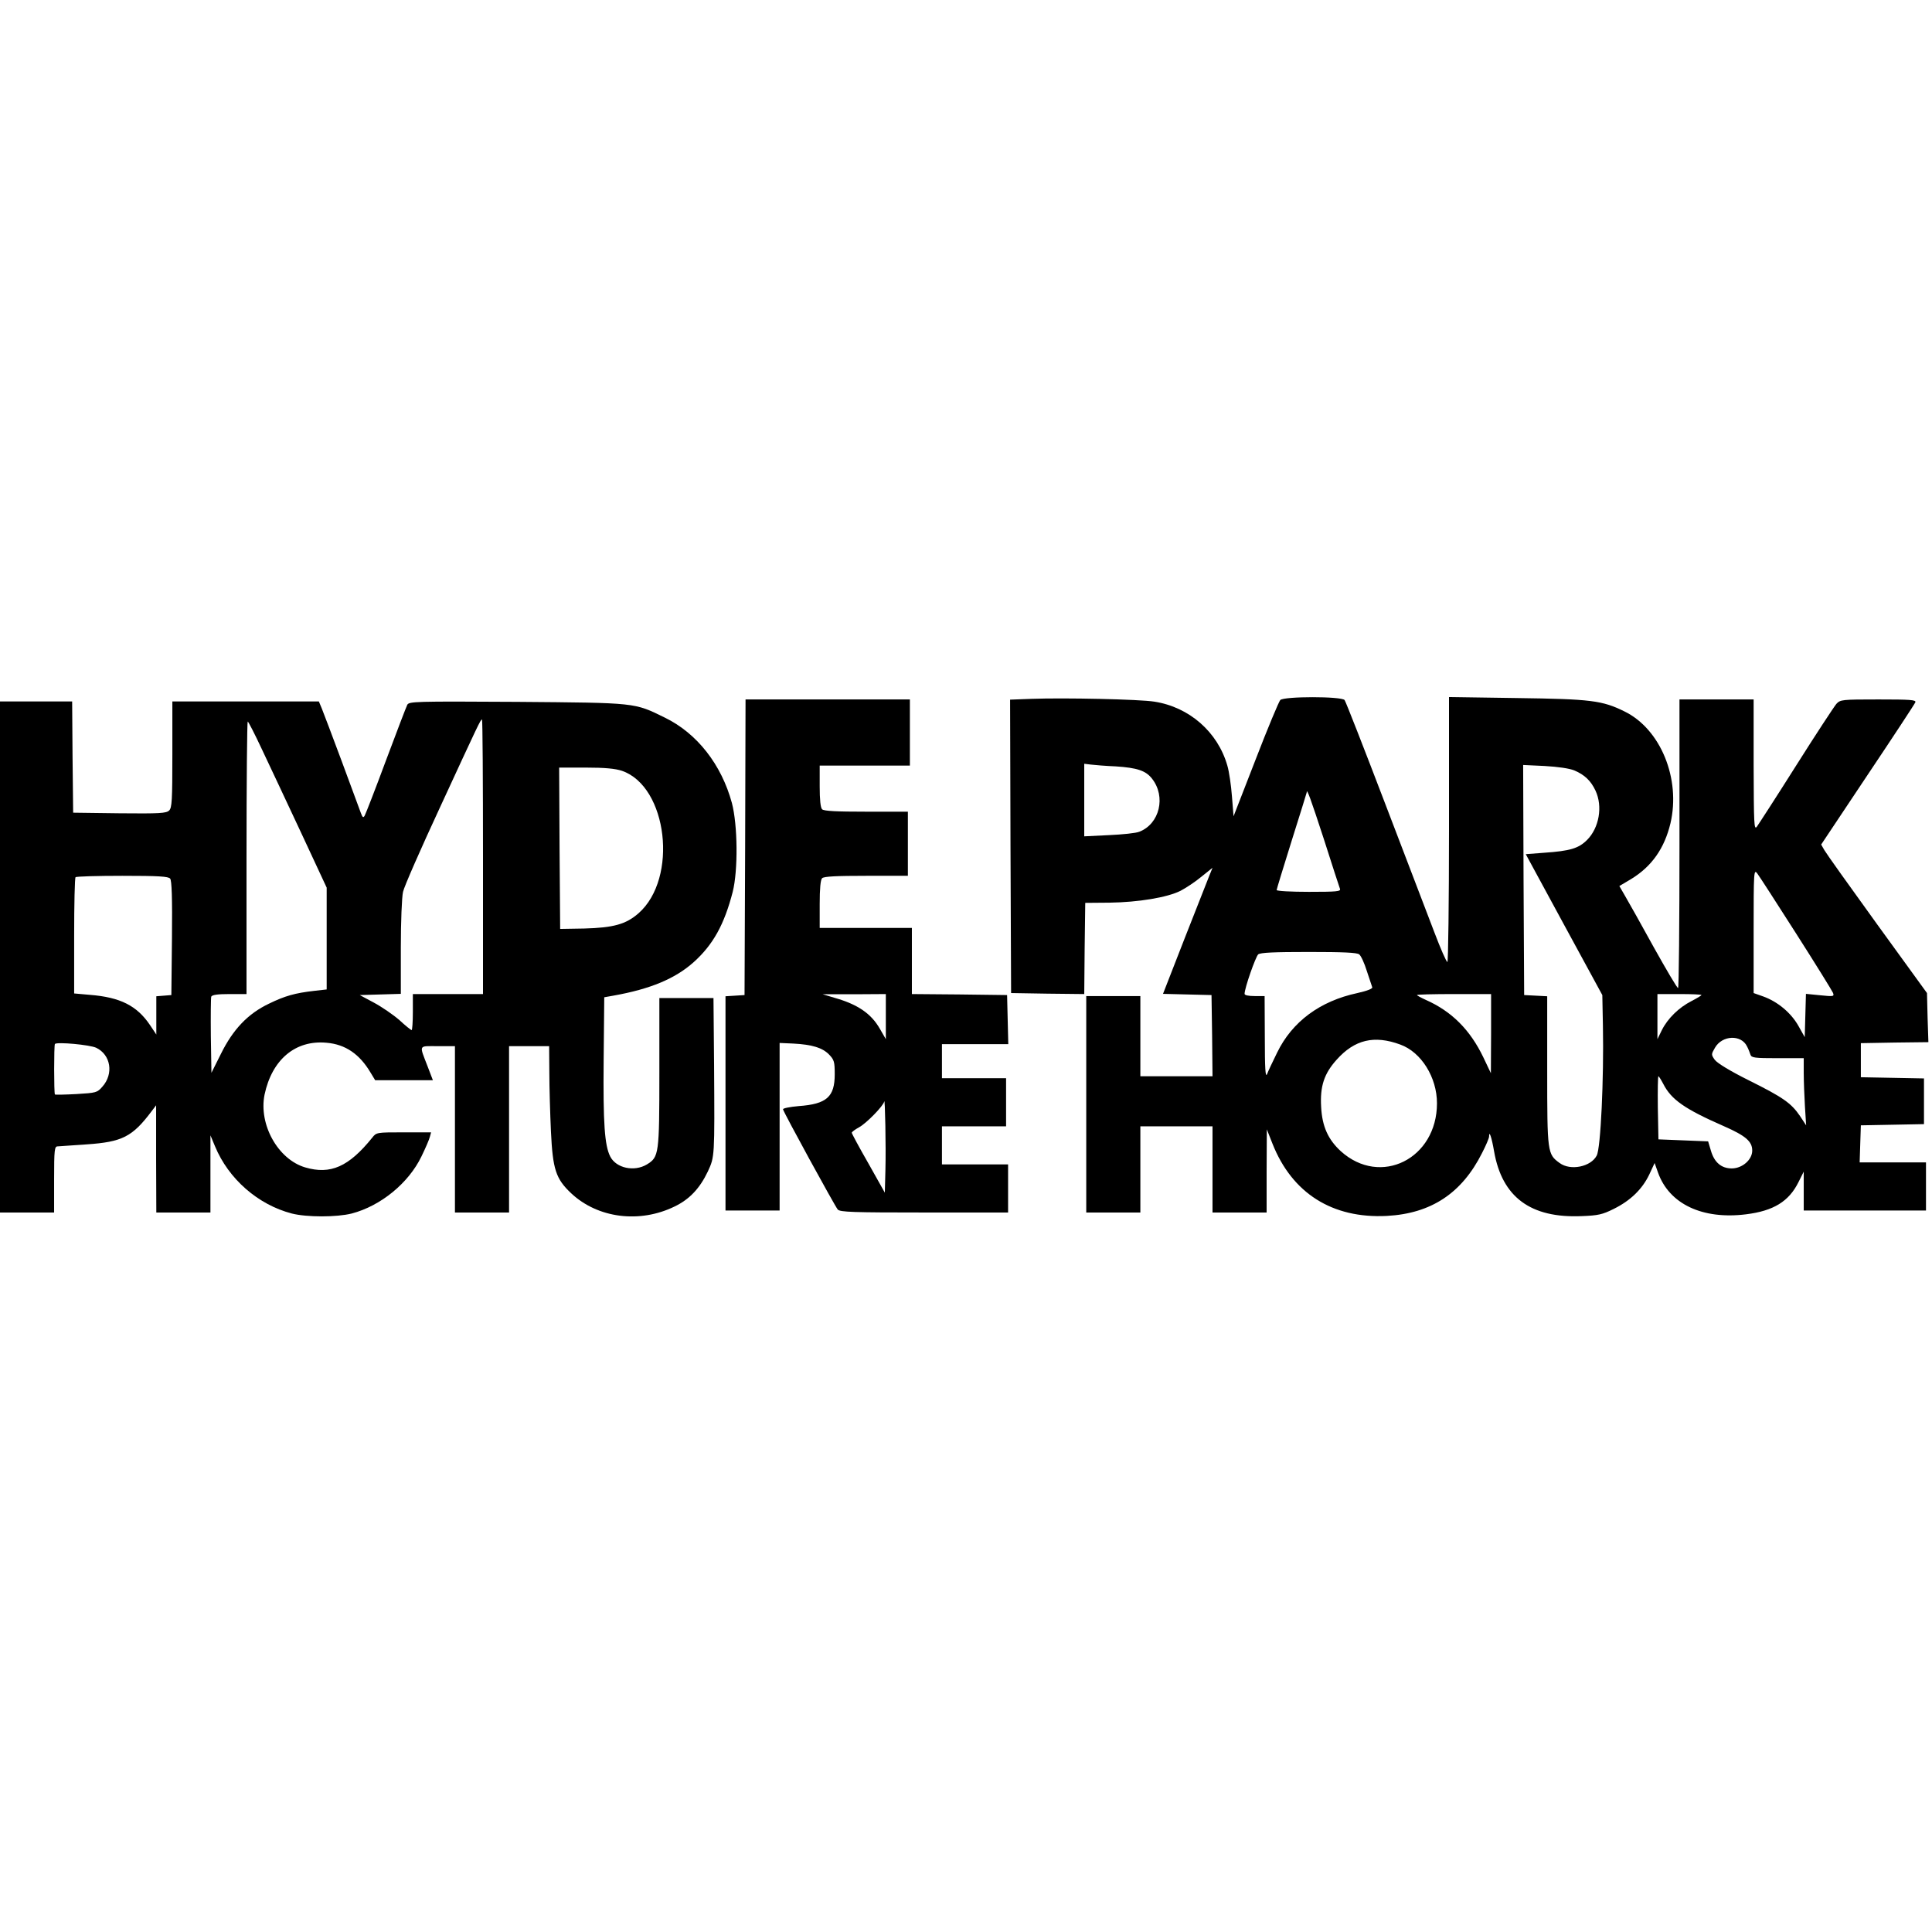
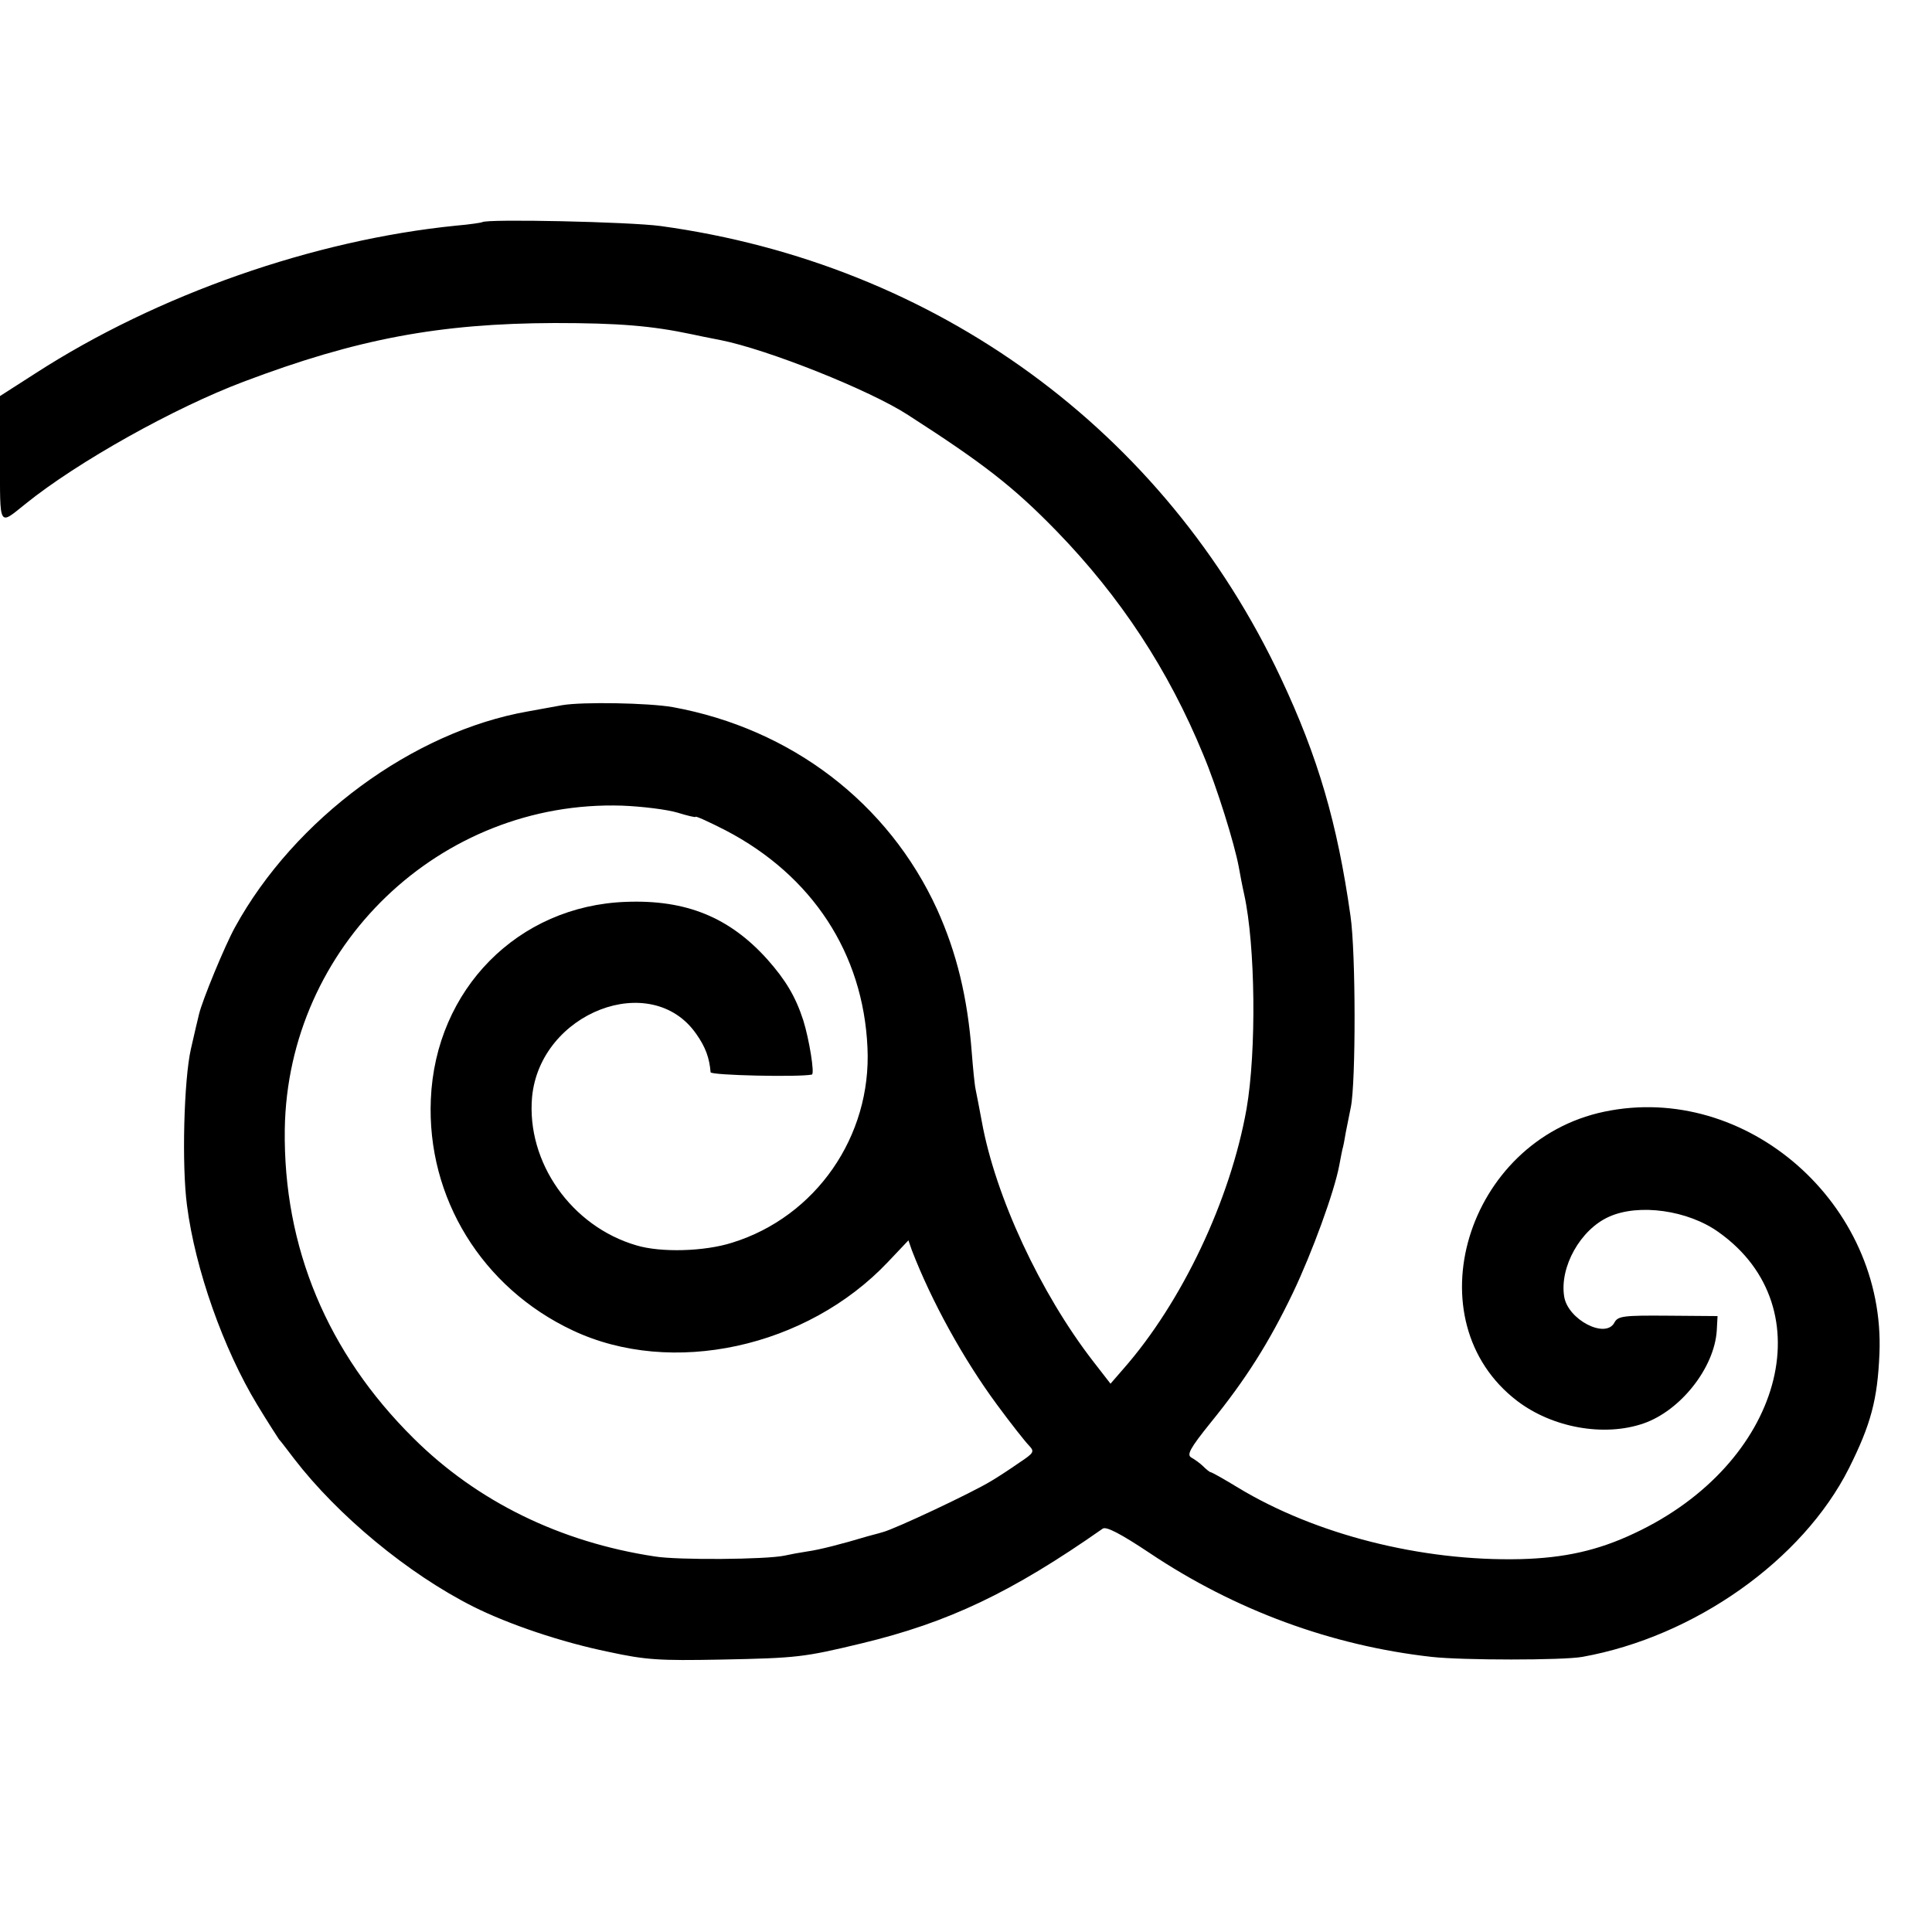
- <svg xmlns="http://www.w3.org/2000/svg" version="1.0" width="964pt" height="964pt" viewBox="0 0 964 964" preserveAspectRatio="xMidYMid meet">
-   <g transform="translate(0,964) scale(0.1,-0.1)" fill="#000000" stroke="none">
-     <path d="M5147 6153 l-107 -4 2 -732 3 -732 182 -3 183 -2 2 227 3 228 120 1 c146 2 289 26 355 59 27 14 74 45 104 70 l56 45 -15 -37 c-8 -21 -64 -163 -124 -315 l-108 -277 121 -3 121 -3 3 -202 2 -203 -180 0 -180 0 0 200 0 200 -135 0 -135 0 0 -540 0 -540 135 0 135 0 0 215 0 215 180 0 180 0 0 -215 0 -215 135 0 135 0 0 208 1 207 28 -71 c98 -248 299 -375 571 -361 221 12 374 113 475 314 19 37 35 74 35 82 0 34 13 -4 25 -74 40 -229 183 -334 437 -323 82 3 104 8 160 36 83 41 142 98 177 171 l27 58 17 -48 c56 -157 222 -235 439 -208 137 17 214 64 262 161 l26 52 0 -97 0 -97 305 0 305 0 0 120 0 120 -165 0 -166 0 3 93 3 92 158 3 157 3 0 114 0 114 -157 3 -158 3 0 85 0 85 168 3 169 2 -4 123 -3 122 -248 342 c-136 188 -255 355 -264 371 l-16 28 232 348 c128 191 235 354 238 362 4 12 -25 14 -184 14 -184 0 -190 -1 -210 -22 -11 -13 -102 -151 -201 -308 -99 -157 -188 -294 -196 -305 -14 -18 -15 11 -16 308 l0 327 -185 0 -185 0 0 -720 c0 -396 -3 -720 -7 -720 -5 0 -59 92 -121 203 -61 111 -125 225 -142 254 l-30 52 59 35 c103 63 166 153 196 278 52 222 -49 470 -229 558 -111 55 -168 62 -538 67 l-338 5 0 -661 c0 -364 -4 -661 -8 -661 -5 0 -34 66 -65 148 -31 81 -142 372 -247 646 -105 275 -195 505 -201 513 -16 19 -302 19 -321 0 -7 -8 -63 -141 -123 -297 l-110 -283 -8 99 c-4 54 -14 124 -23 154 -48 168 -190 292 -364 319 -74 12 -450 20 -613 14z m421 -337 c105 -7 149 -21 180 -61 71 -90 38 -226 -63 -265 -16 -7 -85 -14 -152 -17 l-123 -6 0 181 0 181 33 -4 c17 -2 74 -7 125 -9z m2287 -20 c52 -22 83 -52 106 -101 37 -79 18 -186 -42 -246 -42 -42 -84 -55 -215 -64 l-91 -7 191 -352 191 -351 3 -155 c5 -262 -11 -610 -31 -646 -29 -56 -131 -77 -185 -37 -61 44 -62 52 -62 460 l0 372 -57 3 -58 3 -3 574 -2 574 107 -5 c68 -4 123 -12 148 -22z m-1250 -341 c41 -129 78 -242 81 -250 5 -13 -16 -15 -155 -15 -89 0 -161 4 -161 9 0 4 34 115 75 246 41 130 75 239 75 241 0 24 20 -32 85 -231z m2357 -473 c97 -152 180 -286 184 -296 7 -18 3 -19 -64 -12 l-71 7 -3 -108 -3 -108 -32 57 c-37 65 -103 120 -175 146 l-48 17 0 310 c0 298 1 309 18 287 10 -13 97 -148 194 -300z m-2180 -104 c9 -7 26 -44 38 -83 13 -38 25 -75 27 -81 3 -7 -25 -18 -74 -29 -187 -40 -326 -143 -401 -298 -22 -45 -45 -93 -50 -107 -8 -18 -11 29 -11 183 l-1 207 -50 0 c-30 0 -50 4 -50 11 0 29 55 185 68 197 12 9 78 12 252 12 174 0 240 -3 252 -12z m658 -395 l-1 -198 -38 80 c-66 137 -158 229 -287 286 -24 11 -44 22 -44 24 0 3 83 5 185 5 l185 0 0 -197z m1050 192 c0 -2 -23 -16 -50 -30 -63 -32 -119 -87 -148 -145 l-22 -45 0 113 0 112 110 0 c61 0 110 -2 110 -5z m227 -256 c7 -13 14 -32 17 -41 5 -16 20 -18 136 -18 l130 0 0 -73 c0 -41 3 -116 6 -168 l6 -94 -31 47 c-44 64 -83 92 -256 178 -94 47 -156 85 -169 102 -18 26 -18 27 1 60 36 63 131 67 160 7z m-1730 9 c105 -38 183 -164 183 -293 0 -277 -282 -418 -480 -239 -63 58 -93 123 -98 221 -6 103 15 166 77 235 90 101 188 124 318 76z m1312 -196 c40 -79 108 -126 302 -211 109 -48 142 -76 142 -122 0 -46 -50 -89 -102 -89 -52 0 -87 30 -104 88 l-14 47 -124 5 -124 5 -3 158 c-1 86 0 157 3 157 2 0 13 -17 24 -38z" />
-     <path d="M3718 5413 l-3 -738 -47 -3 -48 -3 0 -535 0 -534 135 0 135 0 0 418 0 418 68 -3 c95 -5 146 -21 179 -55 25 -26 28 -36 28 -98 0 -113 -40 -149 -180 -159 -45 -4 -79 -11 -78 -16 2 -14 258 -482 273 -500 11 -13 77 -15 431 -15 l419 0 0 120 0 120 -165 0 -165 0 0 95 0 95 160 0 160 0 0 120 0 120 -160 0 -160 0 0 85 0 85 165 0 166 0 -3 123 -3 122 -237 3 -238 2 0 165 0 165 -230 0 -230 0 0 118 c0 78 4 122 12 130 9 9 72 12 220 12 l208 0 0 160 0 160 -208 0 c-148 0 -211 3 -220 12 -8 8 -12 48 -12 115 l0 103 225 0 225 0 0 165 0 165 -410 0 -410 0 -2 -737z m702 -845 l0 -113 -30 52 c-43 75 -109 121 -225 154 l-60 18 158 0 157 1 0 -112z m-2 -763 l-3 -116 -82 146 c-46 80 -83 149 -83 153 0 4 16 16 36 27 36 19 122 107 126 129 4 22 9 -227 6 -339z" />
-     <path d="M0 4865 l0 -1275 135 0 135 0 0 165 c0 150 2 165 18 165 9 1 75 5 145 10 177 12 228 38 324 166 l22 29 0 -267 1 -268 135 0 135 0 0 193 0 192 23 -55 c67 -162 214 -291 383 -335 75 -19 223 -19 299 0 145 38 284 152 348 285 20 41 39 85 42 98 l6 22 -136 0 c-136 0 -137 0 -158 -27 -117 -145 -208 -185 -334 -148 -136 40 -233 214 -203 363 37 175 154 274 310 259 93 -8 164 -56 219 -149 l23 -38 144 0 144 0 -26 68 c-43 112 -48 102 50 102 l86 0 0 -415 0 -415 135 0 135 0 0 415 0 415 100 0 100 0 1 -132 c0 -73 4 -205 8 -293 9 -190 24 -237 102 -310 133 -124 341 -150 515 -65 75 36 126 91 166 175 34 74 34 70 31 533 l-3 332 -135 0 -135 0 0 -370 c0 -410 -2 -423 -62 -460 -63 -38 -153 -19 -183 39 -28 55 -36 163 -33 481 l3 314 45 8 c186 33 309 85 401 167 97 87 153 188 195 351 27 107 25 333 -4 443 -52 192 -174 348 -334 426 -155 76 -139 74 -740 79 -510 3 -537 2 -546 -15 -5 -10 -53 -135 -106 -277 -53 -143 -101 -266 -106 -275 -7 -13 -11 -11 -20 14 -6 17 -49 132 -95 257 -46 124 -91 242 -99 262 l-15 36 -365 0 -366 0 0 -264 c0 -228 -2 -267 -16 -280 -14 -14 -47 -16 -247 -14 l-232 3 -3 278 -2 277 -180 0 -180 0 0 -1275z m2410 500 l0 -685 -175 0 -175 0 0 -90 c0 -49 -3 -90 -6 -90 -3 0 -31 22 -61 50 -31 27 -88 66 -127 87 l-71 38 103 3 102 3 0 232 c0 128 5 252 11 277 5 25 89 216 186 425 193 418 201 435 208 435 3 0 5 -308 5 -685z m-1104 538 c36 -76 124 -263 195 -415 l129 -277 0 -254 0 -254 -62 -7 c-96 -11 -146 -25 -226 -64 -105 -50 -179 -128 -239 -249 l-48 -96 -3 184 c-1 101 0 189 2 196 4 9 31 13 91 13 l85 0 0 680 c0 374 3 680 6 680 3 0 35 -62 70 -137z m1797 -109 c228 -78 282 -536 83 -711 -63 -55 -125 -72 -271 -76 l-120 -2 -3 403 -2 402 133 0 c95 0 147 -5 180 -16z m-2254 -538 c8 -9 11 -96 9 -297 l-3 -284 -37 -3 -38 -3 0 -96 0 -95 -32 48 c-65 96 -148 138 -299 150 l-79 7 0 287 c0 158 3 290 7 293 3 4 109 7 233 7 181 0 230 -3 239 -14z m-369 -844 c73 -35 88 -130 31 -194 -26 -30 -31 -31 -130 -37 -56 -3 -104 -4 -107 -2 -5 6 -5 246 0 252 11 11 174 -4 206 -19z" />
+ <svg xmlns="http://www.w3.org/2000/svg" version="1.0" width="500pt" height="500pt" viewBox="0 0 500 500" preserveAspectRatio="xMidYMid meet">
+   <g transform="translate(0,500) scale(0.1,-0.1)" fill="#000000" stroke="none">
+     <path d="M1248 4425 c-1 -1 -32 -6 -68 -9 -368 -37 -772 -178 -1088 -382 l-92 -59 0 -163 c0 -180 -4 -172 66 -116 135 109 386 249 564 316 293 111 507 151 805 152 166 0 251 -7 355 -29 14 -3 47 -10 74 -15 122 -24 388 -130 486 -194 196 -126 273 -186 384 -300 166 -171 290 -360 380 -579 35 -83 81 -231 92 -291 3 -17 9 -49 14 -71 29 -132 32 -405 6 -555 -42 -236 -167 -500 -319 -673 l-33 -38 -45 58 c-137 177 -253 427 -288 620 -6 32 -13 69 -16 83 -3 14 -7 57 -10 95 -11 144 -39 259 -90 372 -126 275 -377 467 -684 523 -63 11 -234 14 -286 5 -16 -3 -56 -10 -88 -16 -298 -52 -605 -278 -759 -559 -26 -47 -85 -190 -93 -225 -3 -11 -12 -51 -21 -90 -18 -79 -24 -301 -10 -405 21 -164 94 -371 182 -516 26 -43 52 -83 56 -89 5 -5 22 -28 39 -50 113 -147 295 -298 464 -383 92 -46 228 -92 350 -117 97 -21 131 -23 290 -20 199 4 215 6 365 42 224 54 387 131 624 297 9 6 46 -13 121 -63 221 -148 471 -240 730 -269 80 -9 340 -9 390 0 290 52 570 250 690 488 57 114 74 178 79 297 16 387 -344 703 -712 626 -358 -75 -498 -541 -225 -749 91 -69 224 -93 326 -58 96 33 184 144 190 241 l2 37 -128 1 c-117 1 -130 -1 -139 -18 -23 -43 -121 8 -130 68 -12 76 42 173 116 206 77 35 205 17 284 -40 276 -196 164 -600 -218 -779 -95 -45 -182 -64 -295 -67 -257 -6 -531 64 -731 185 -36 22 -68 40 -71 40 -2 0 -11 7 -19 15 -8 8 -22 18 -31 23 -12 7 -4 23 50 90 91 112 151 207 213 336 50 105 107 261 120 330 3 17 7 36 8 41 2 6 6 26 9 45 4 19 10 49 13 65 13 64 13 400 -1 495 -34 240 -84 411 -180 615 -301 641 -892 1072 -1605 1170 -81 11 -452 19 -462 10z m505 -1528 c26 -8 47 -13 47 -11 0 3 35 -13 78 -35 224 -117 356 -318 367 -562 11 -230 -134 -438 -350 -505 -72 -23 -185 -26 -248 -7 -168 49 -285 215 -270 384 21 219 309 330 425 163 24 -34 34 -62 37 -99 1 -8 228 -13 262 -6 8 1 -7 92 -22 140 -20 62 -46 105 -93 158 -98 109 -210 155 -366 149 -279 -10 -493 -226 -505 -511 -11 -255 133 -488 367 -598 256 -121 606 -45 816 177 l53 56 9 -26 c51 -132 133 -281 220 -399 36 -49 74 -97 83 -106 15 -16 13 -19 -26 -45 -23 -16 -55 -37 -72 -47 -51 -31 -249 -124 -280 -132 -16 -5 -34 -9 -40 -11 -70 -21 -126 -35 -155 -39 -20 -3 -47 -8 -60 -11 -47 -10 -276 -12 -336 -2 -244 37 -459 142 -624 306 -223 221 -337 494 -333 799 7 474 402 853 873 838 52 -2 116 -10 143 -18z" />
  </g>
</svg>
